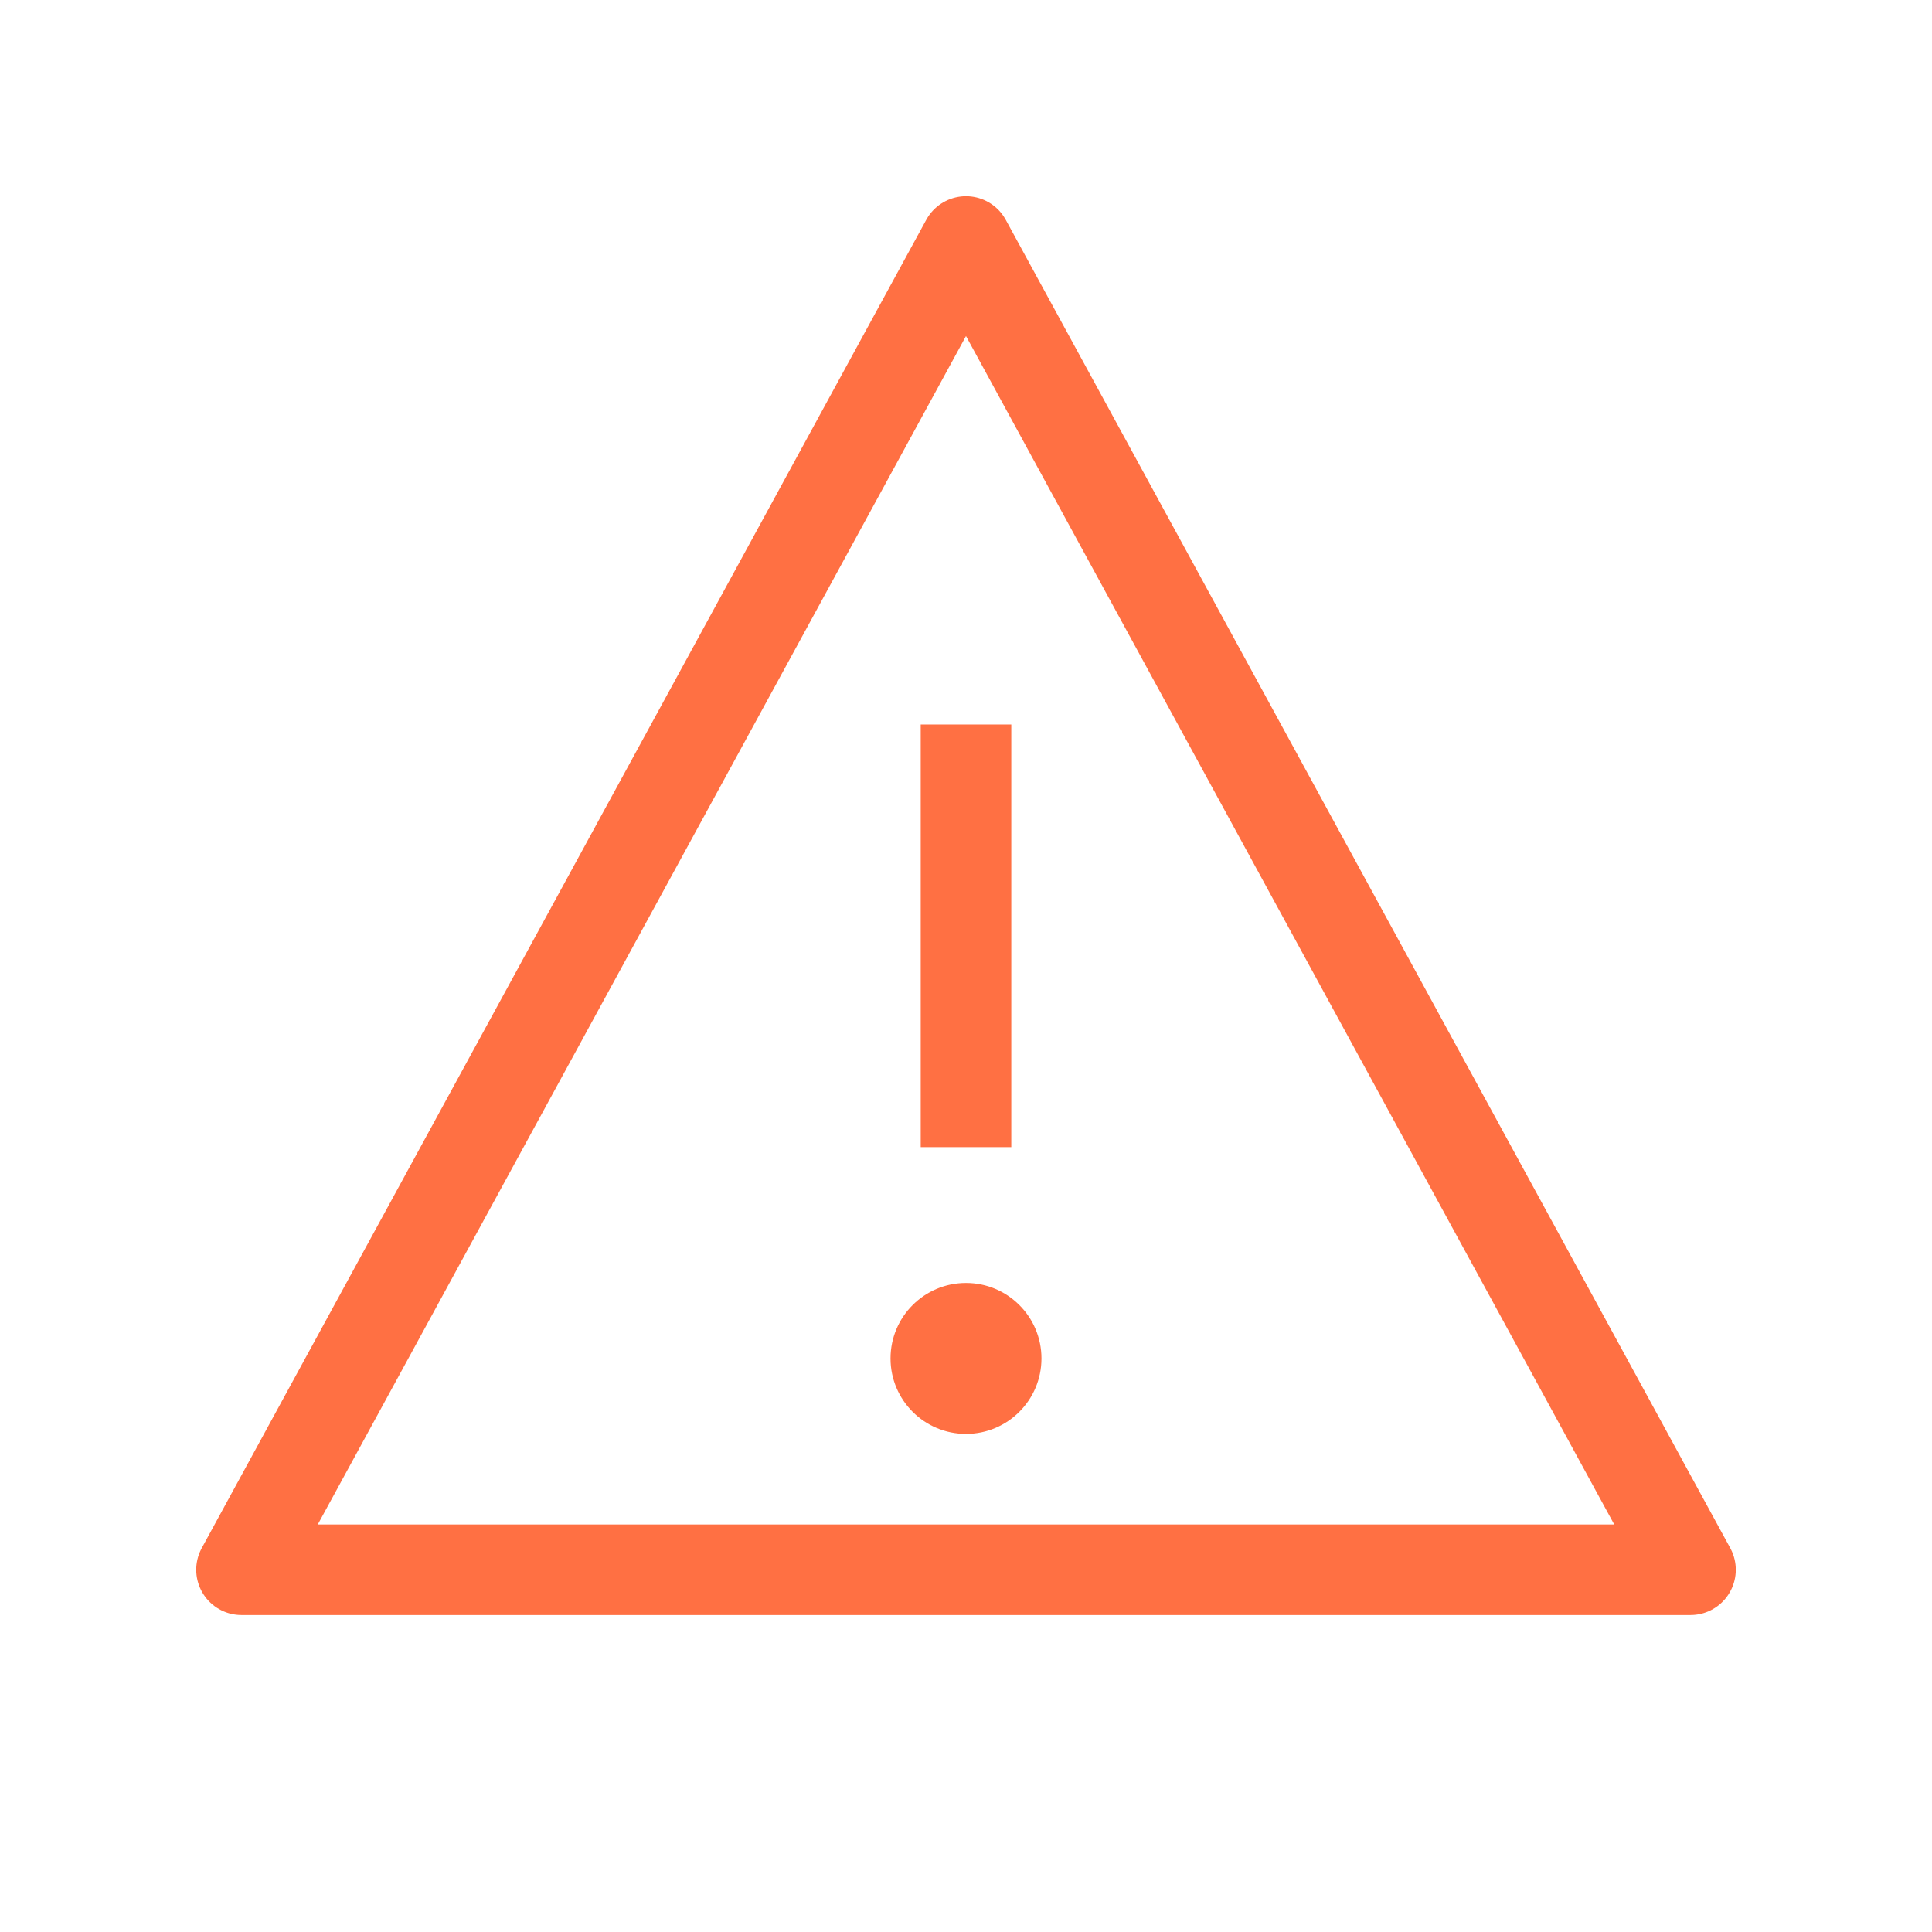
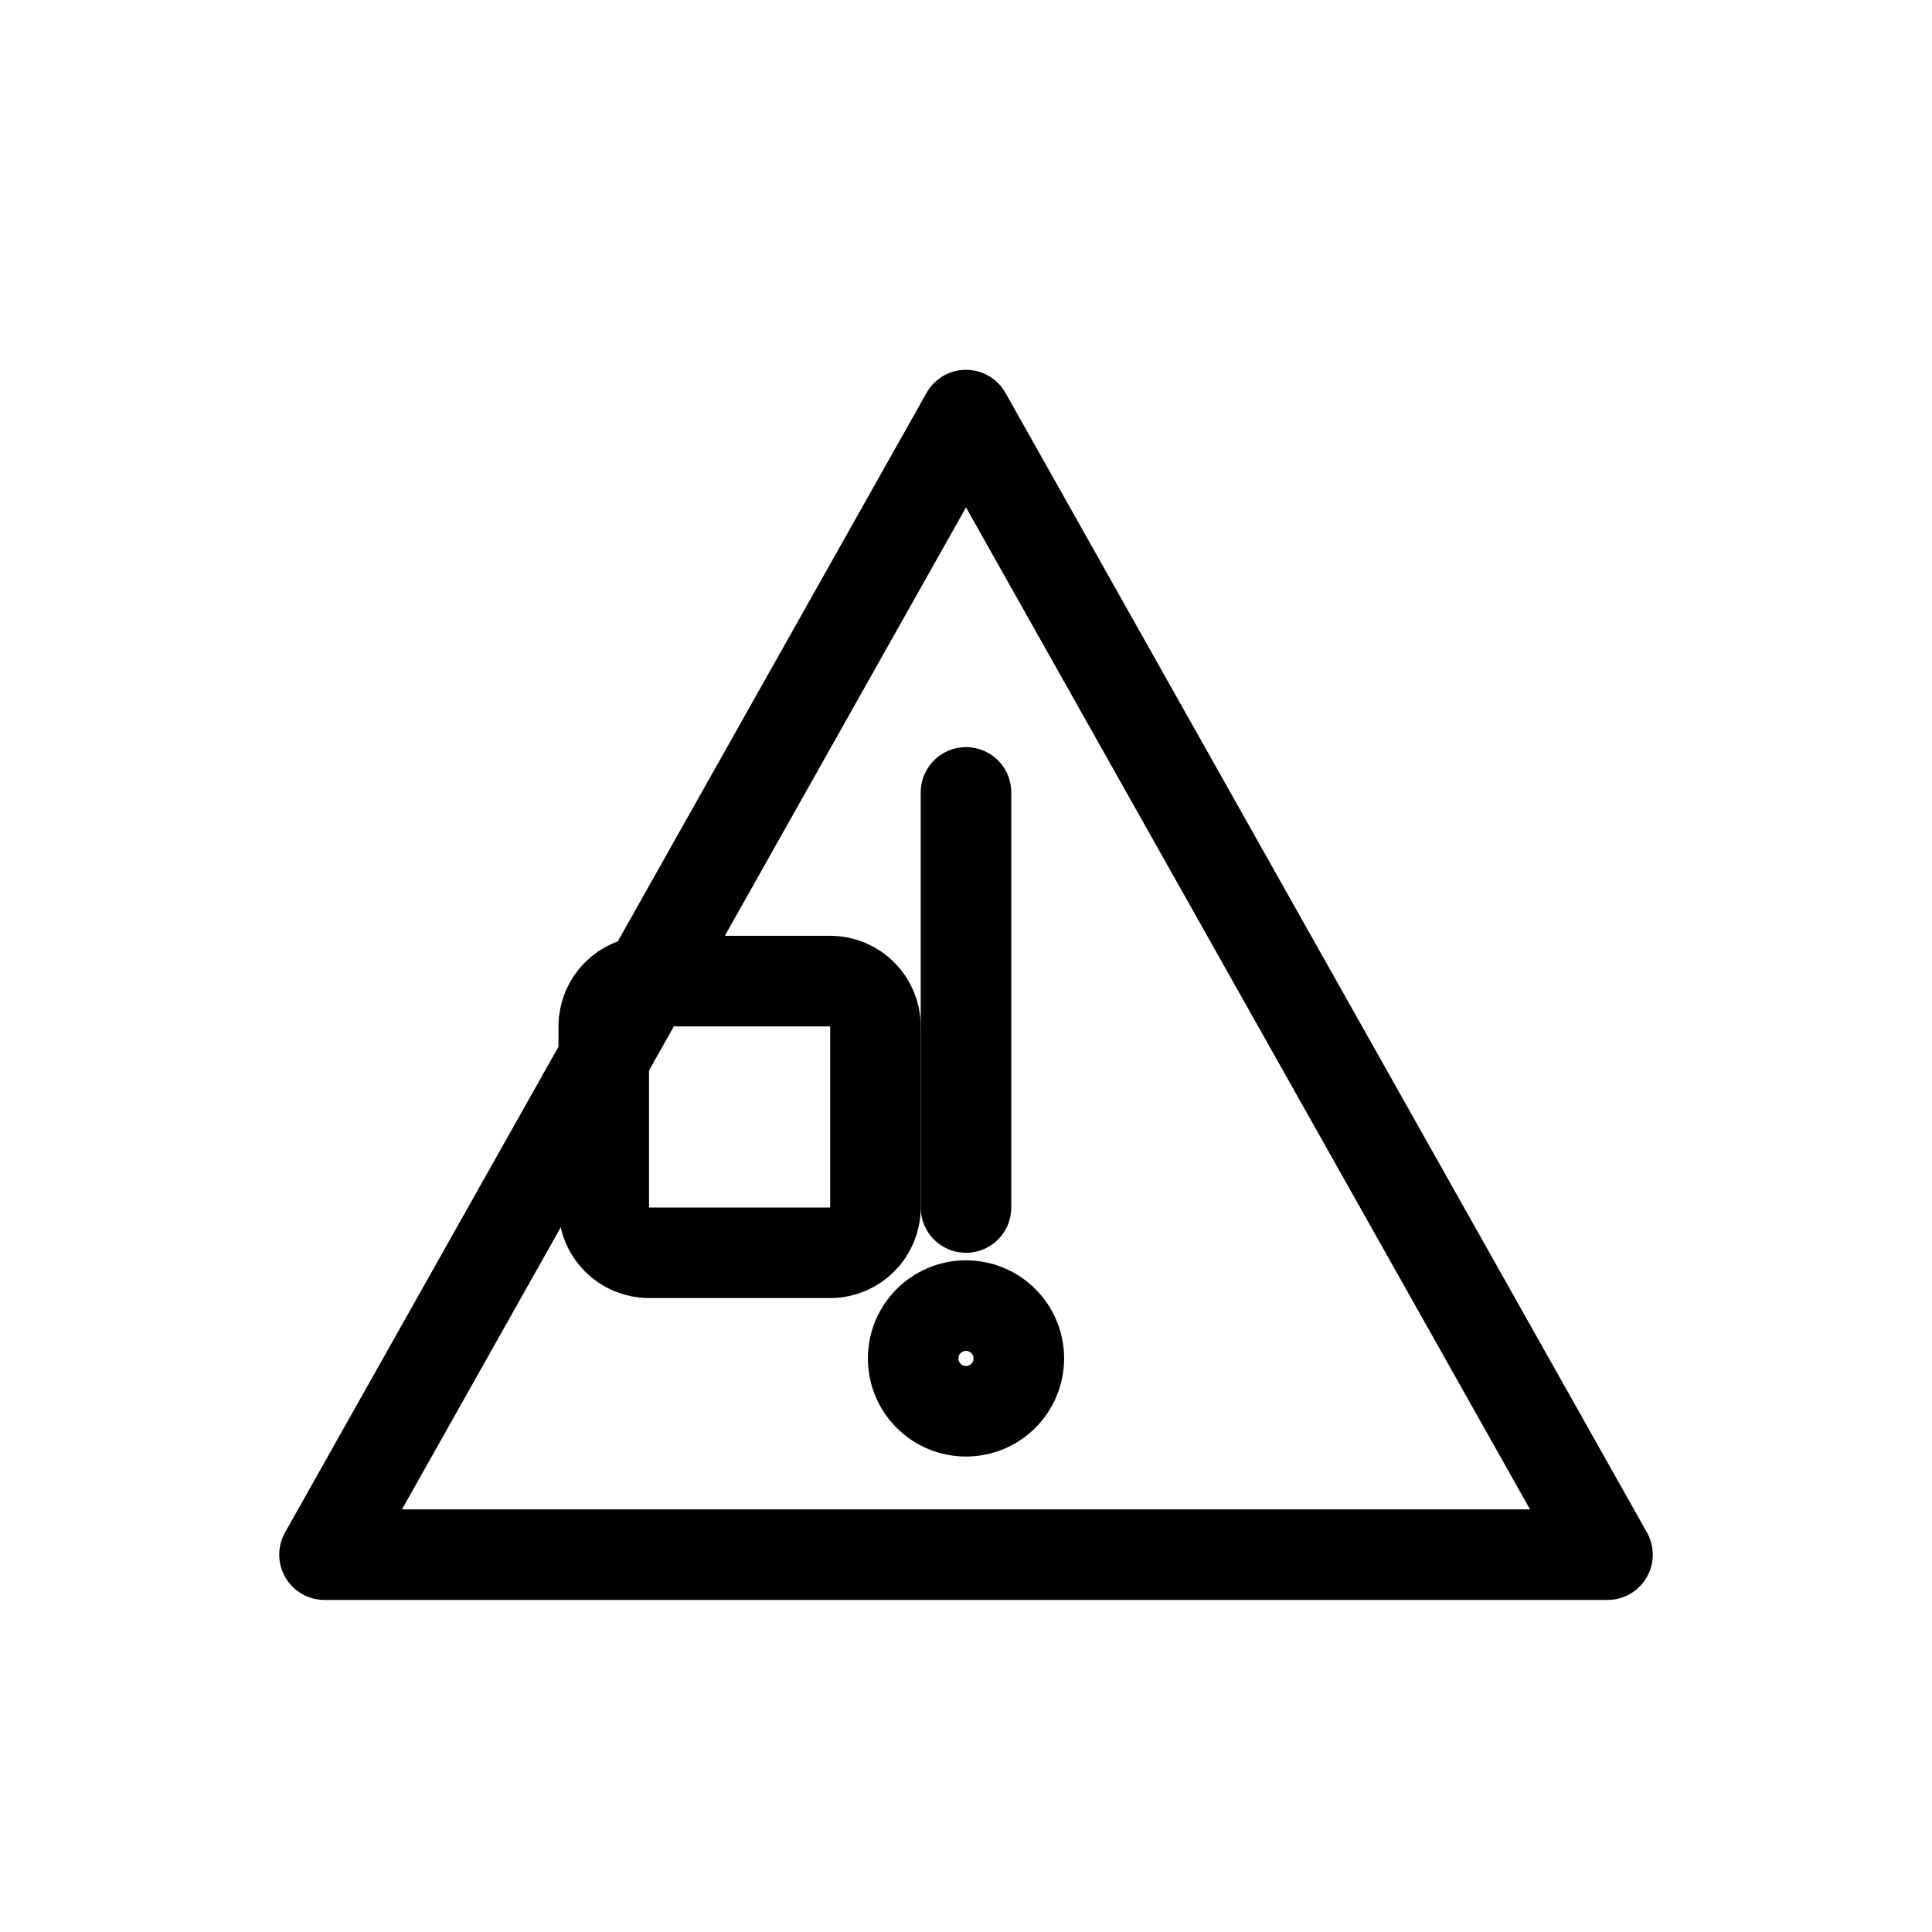
- <svg xmlns="http://www.w3.org/2000/svg" width="64" height="64" viewBox="0 0 64 64">
-   <path d="M32 8 L56 52 L8 52 Z" fill="none" stroke="#FF7043" stroke-width="3" stroke-linejoin="round" />
-   <line x1="32" y1="24" x2="32" y2="38" stroke="#FF7043" stroke-width="3" />
-   <circle cx="32" cy="45" r="2.5" fill="#FF7043" />
+ <svg xmlns="http://www.w3.org/2000/svg" viewBox="0 0 512 512">
+   <g fill="none" stroke="currentColor" stroke-width="24" stroke-linecap="round" stroke-linejoin="round">
+     <path d="M256 110l170 302H86L256 110z" />
+     <path d="M256 210v110" />
+     <circle cx="256" cy="360" r="14" />
+     <rect x="160" y="260" width="72" height="72" rx="12" />
+   </g>
</svg>
